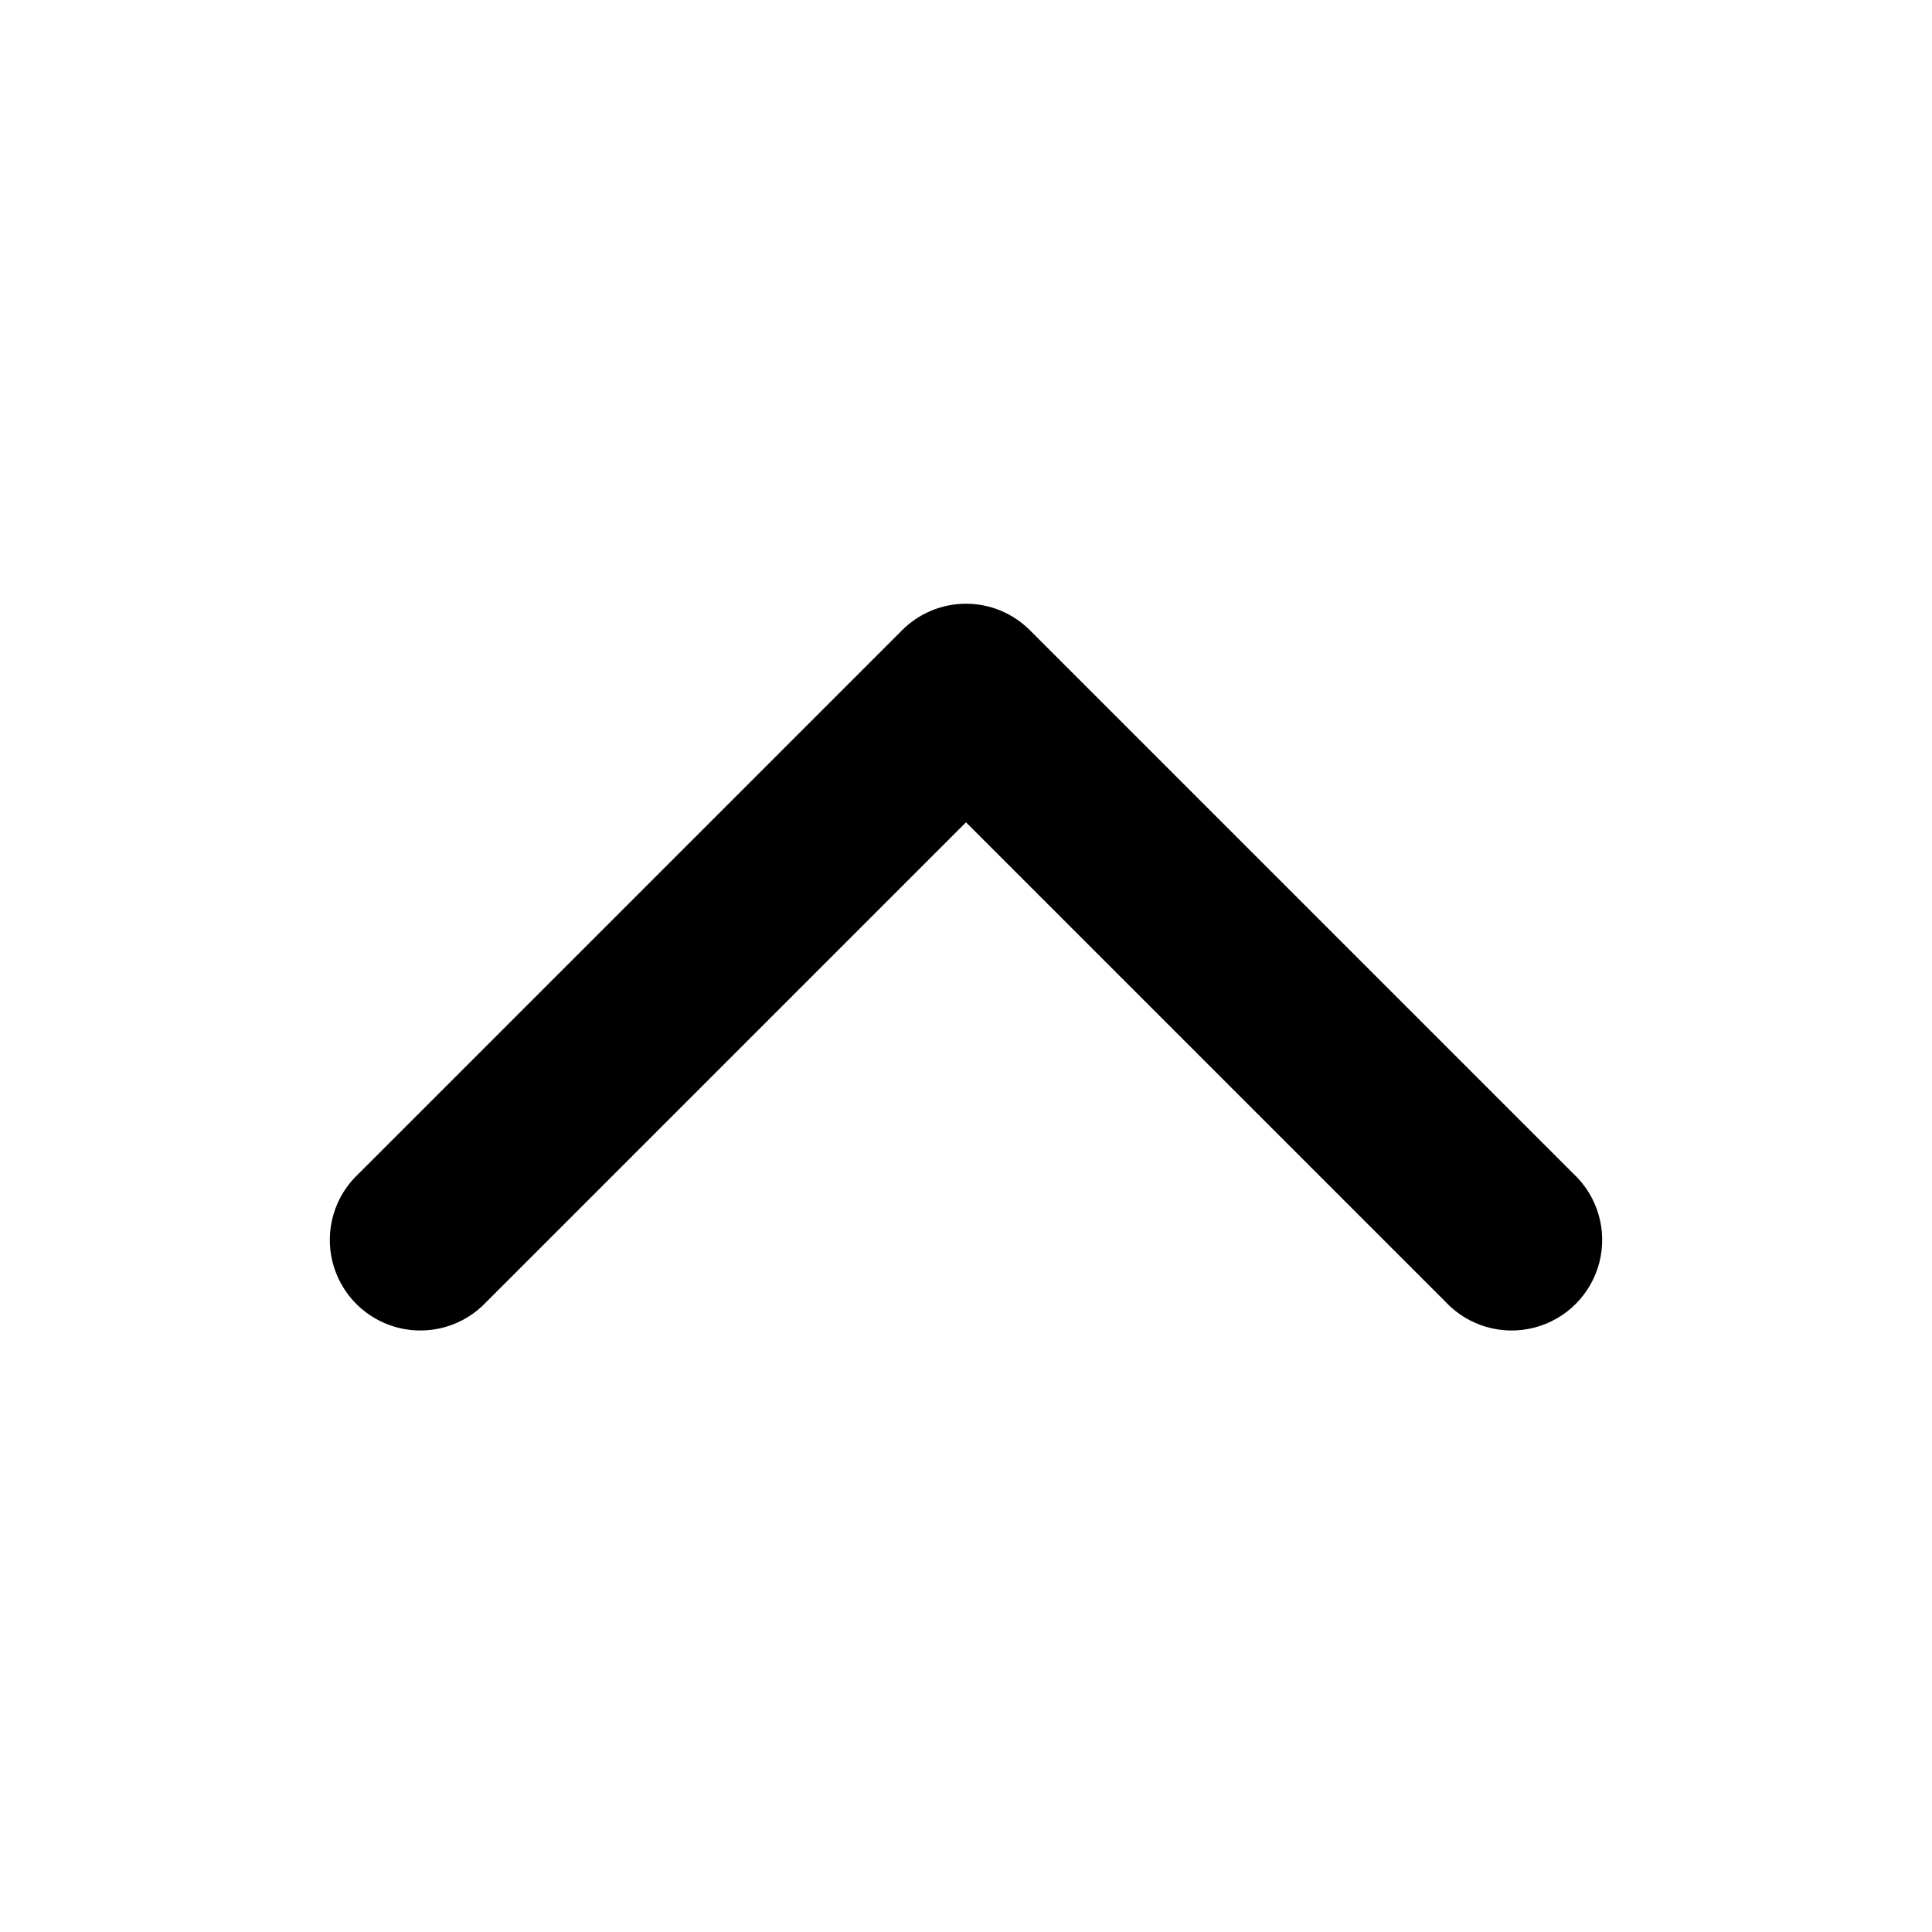
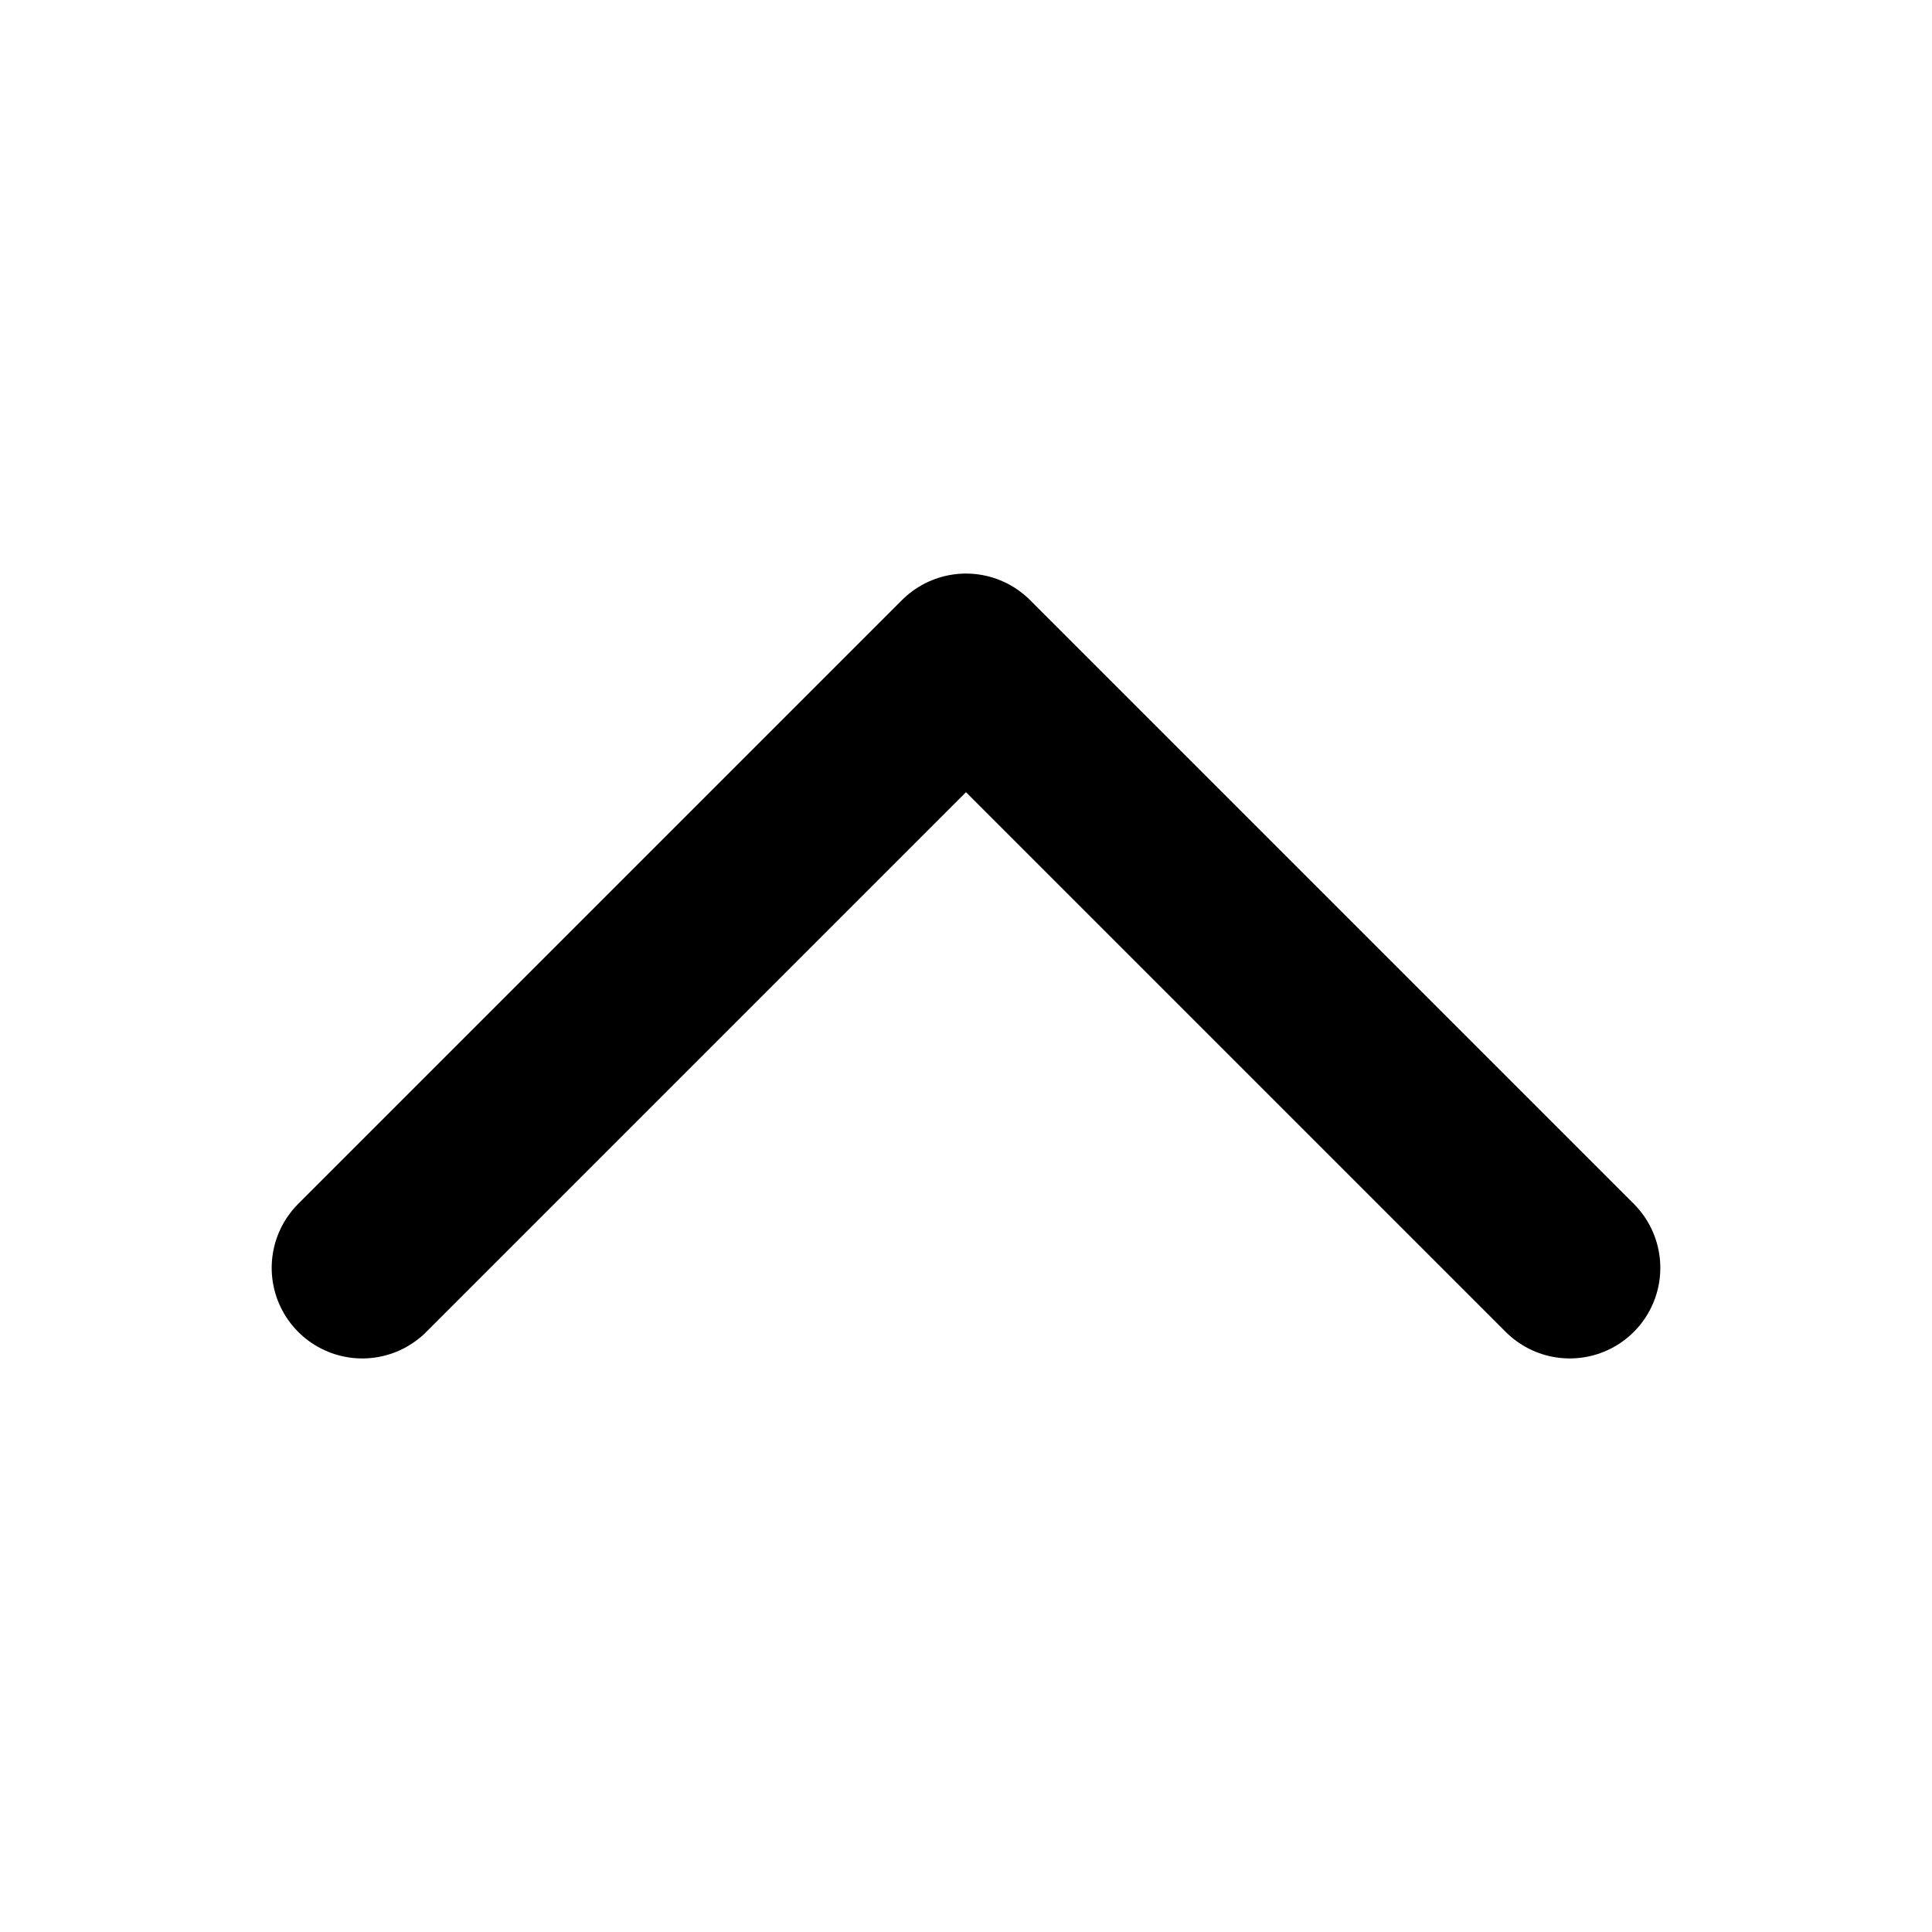
<svg xmlns="http://www.w3.org/2000/svg" width="16" height="16" viewBox="0 0 16 16" fill="none">
-   <path fill-rule="evenodd" clip-rule="evenodd" d="M8.53 5.22l4.5 4.5a.75.75 0 11-1.06 1.06L8 6.81l-3.97 3.97a.75.75 0 11-1.06-1.06l4.5-4.5a.748.748 0 011.06 0z" fill="#000" />
+   <path d="M3 10.5L8 5.5L13 10.5" stroke="black" stroke-width="1.5" stroke-linecap="round" stroke-linejoin="round" />
</svg>
